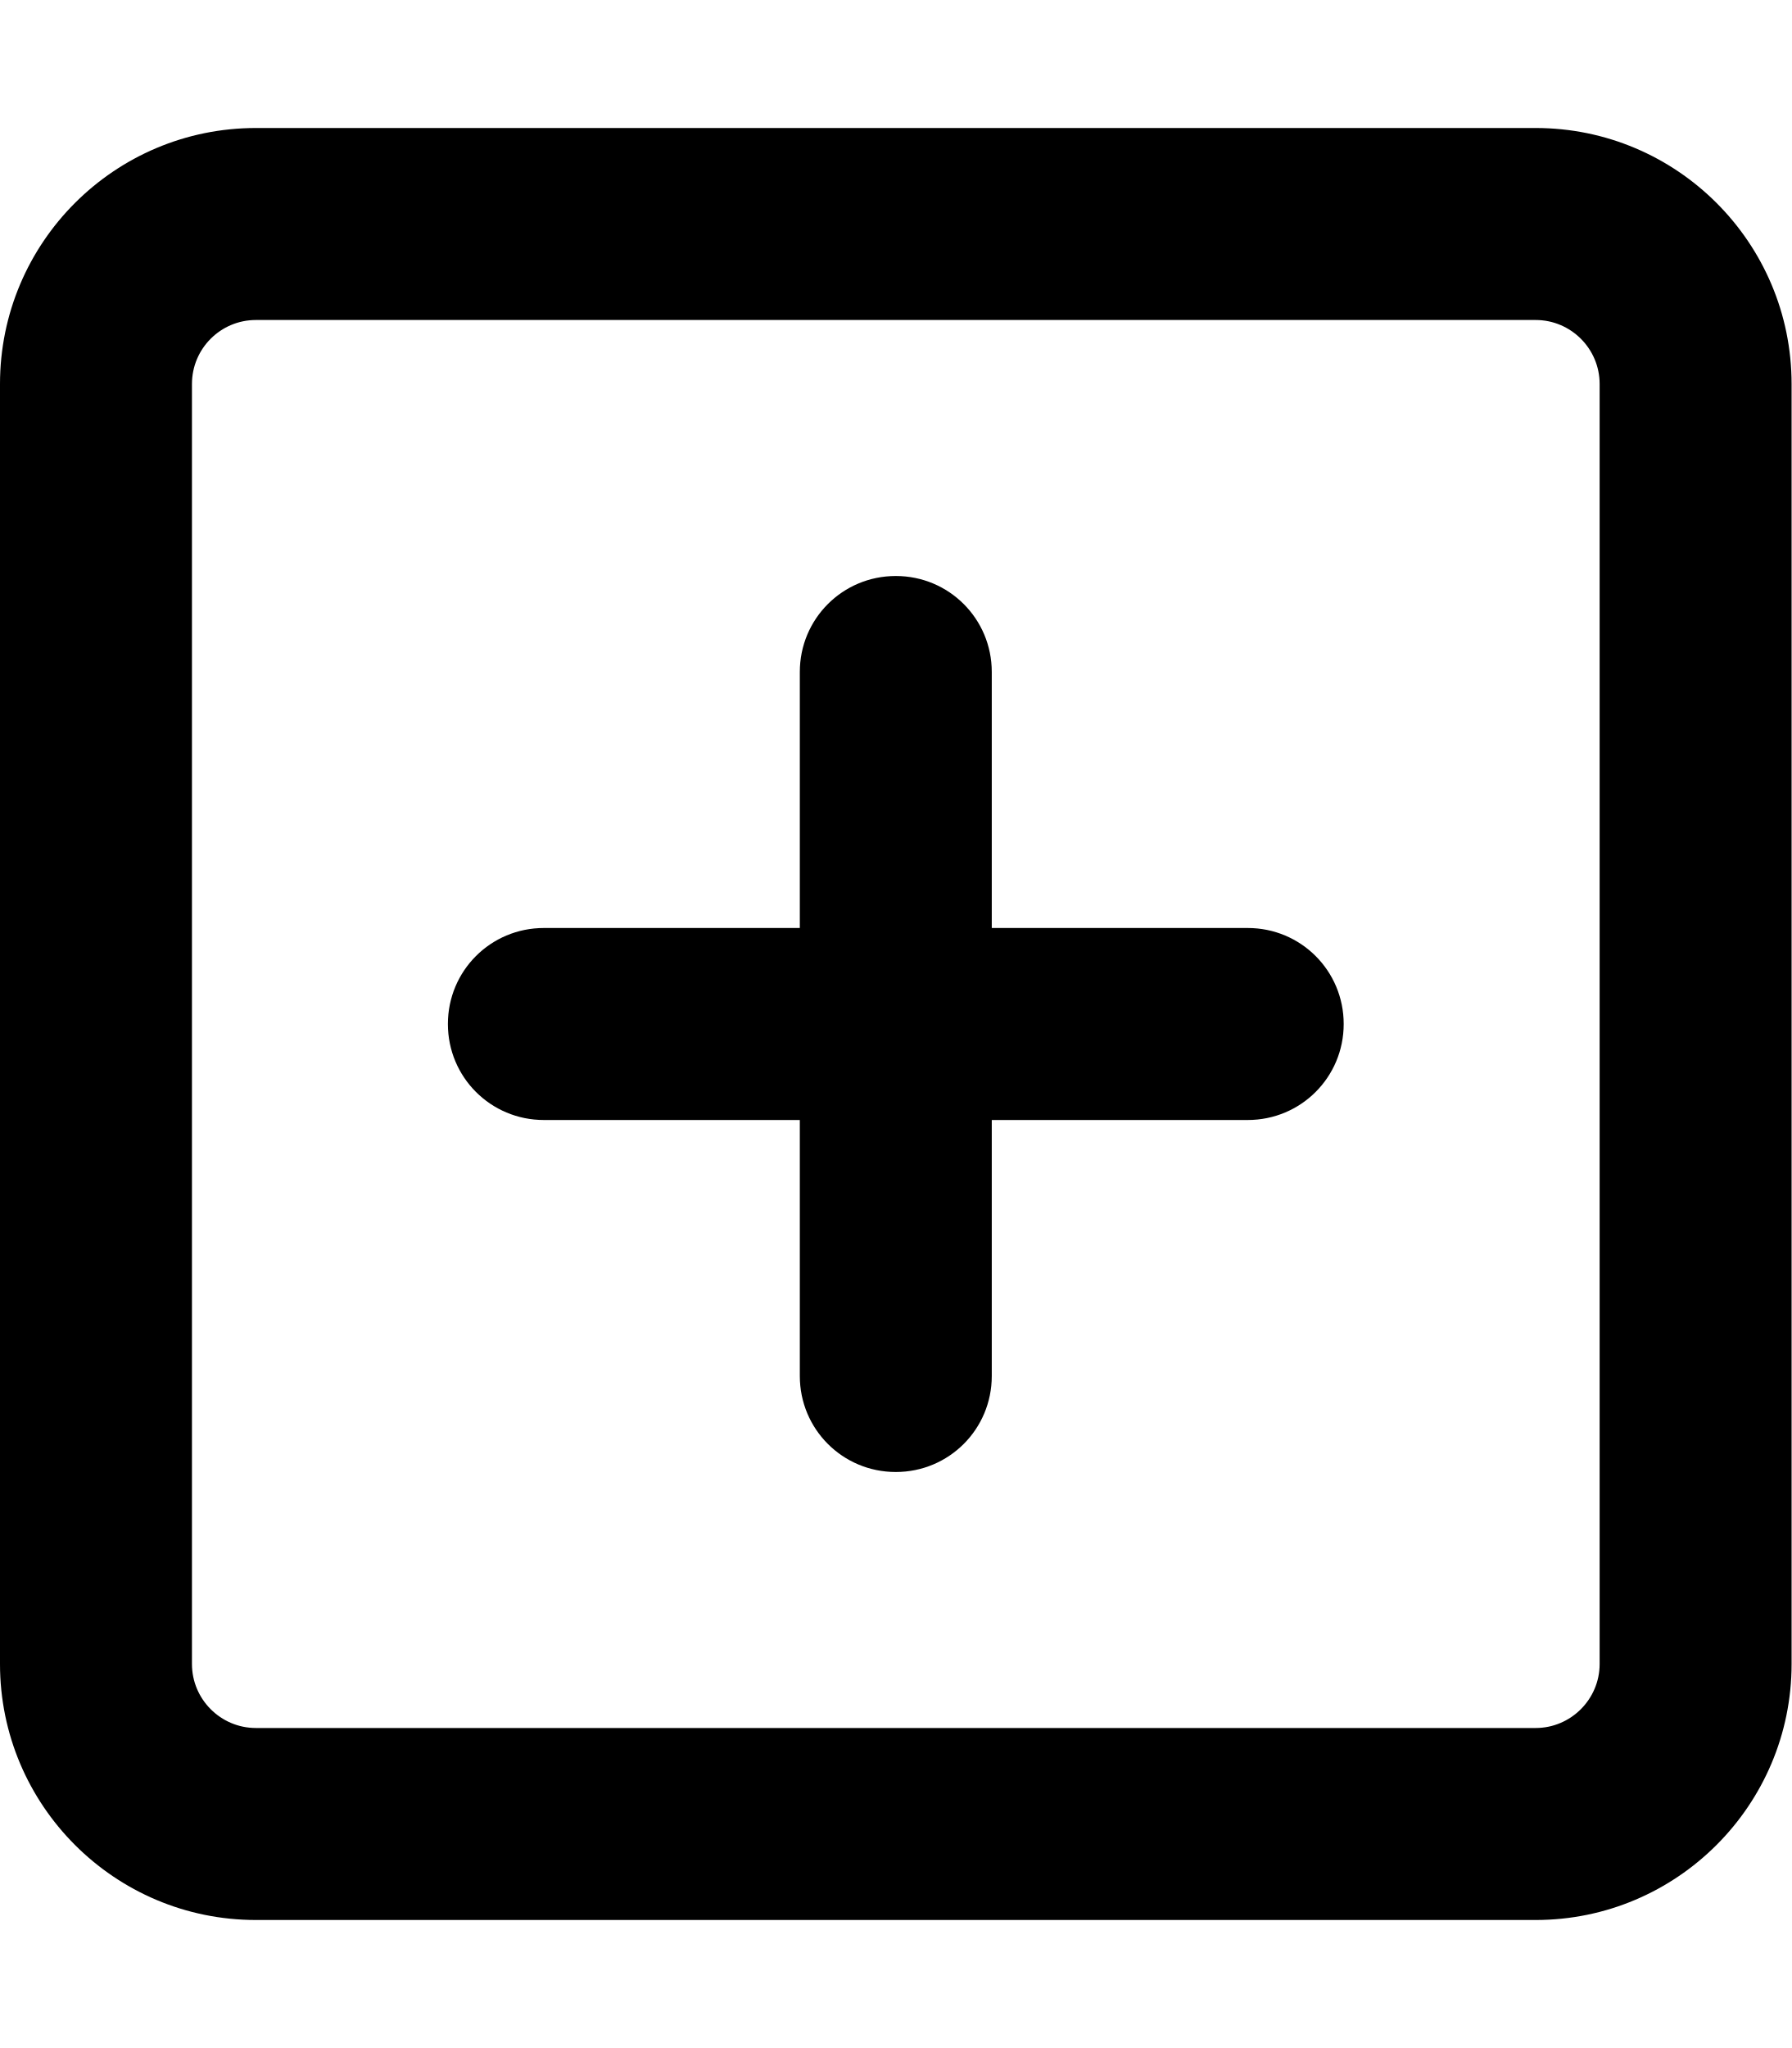
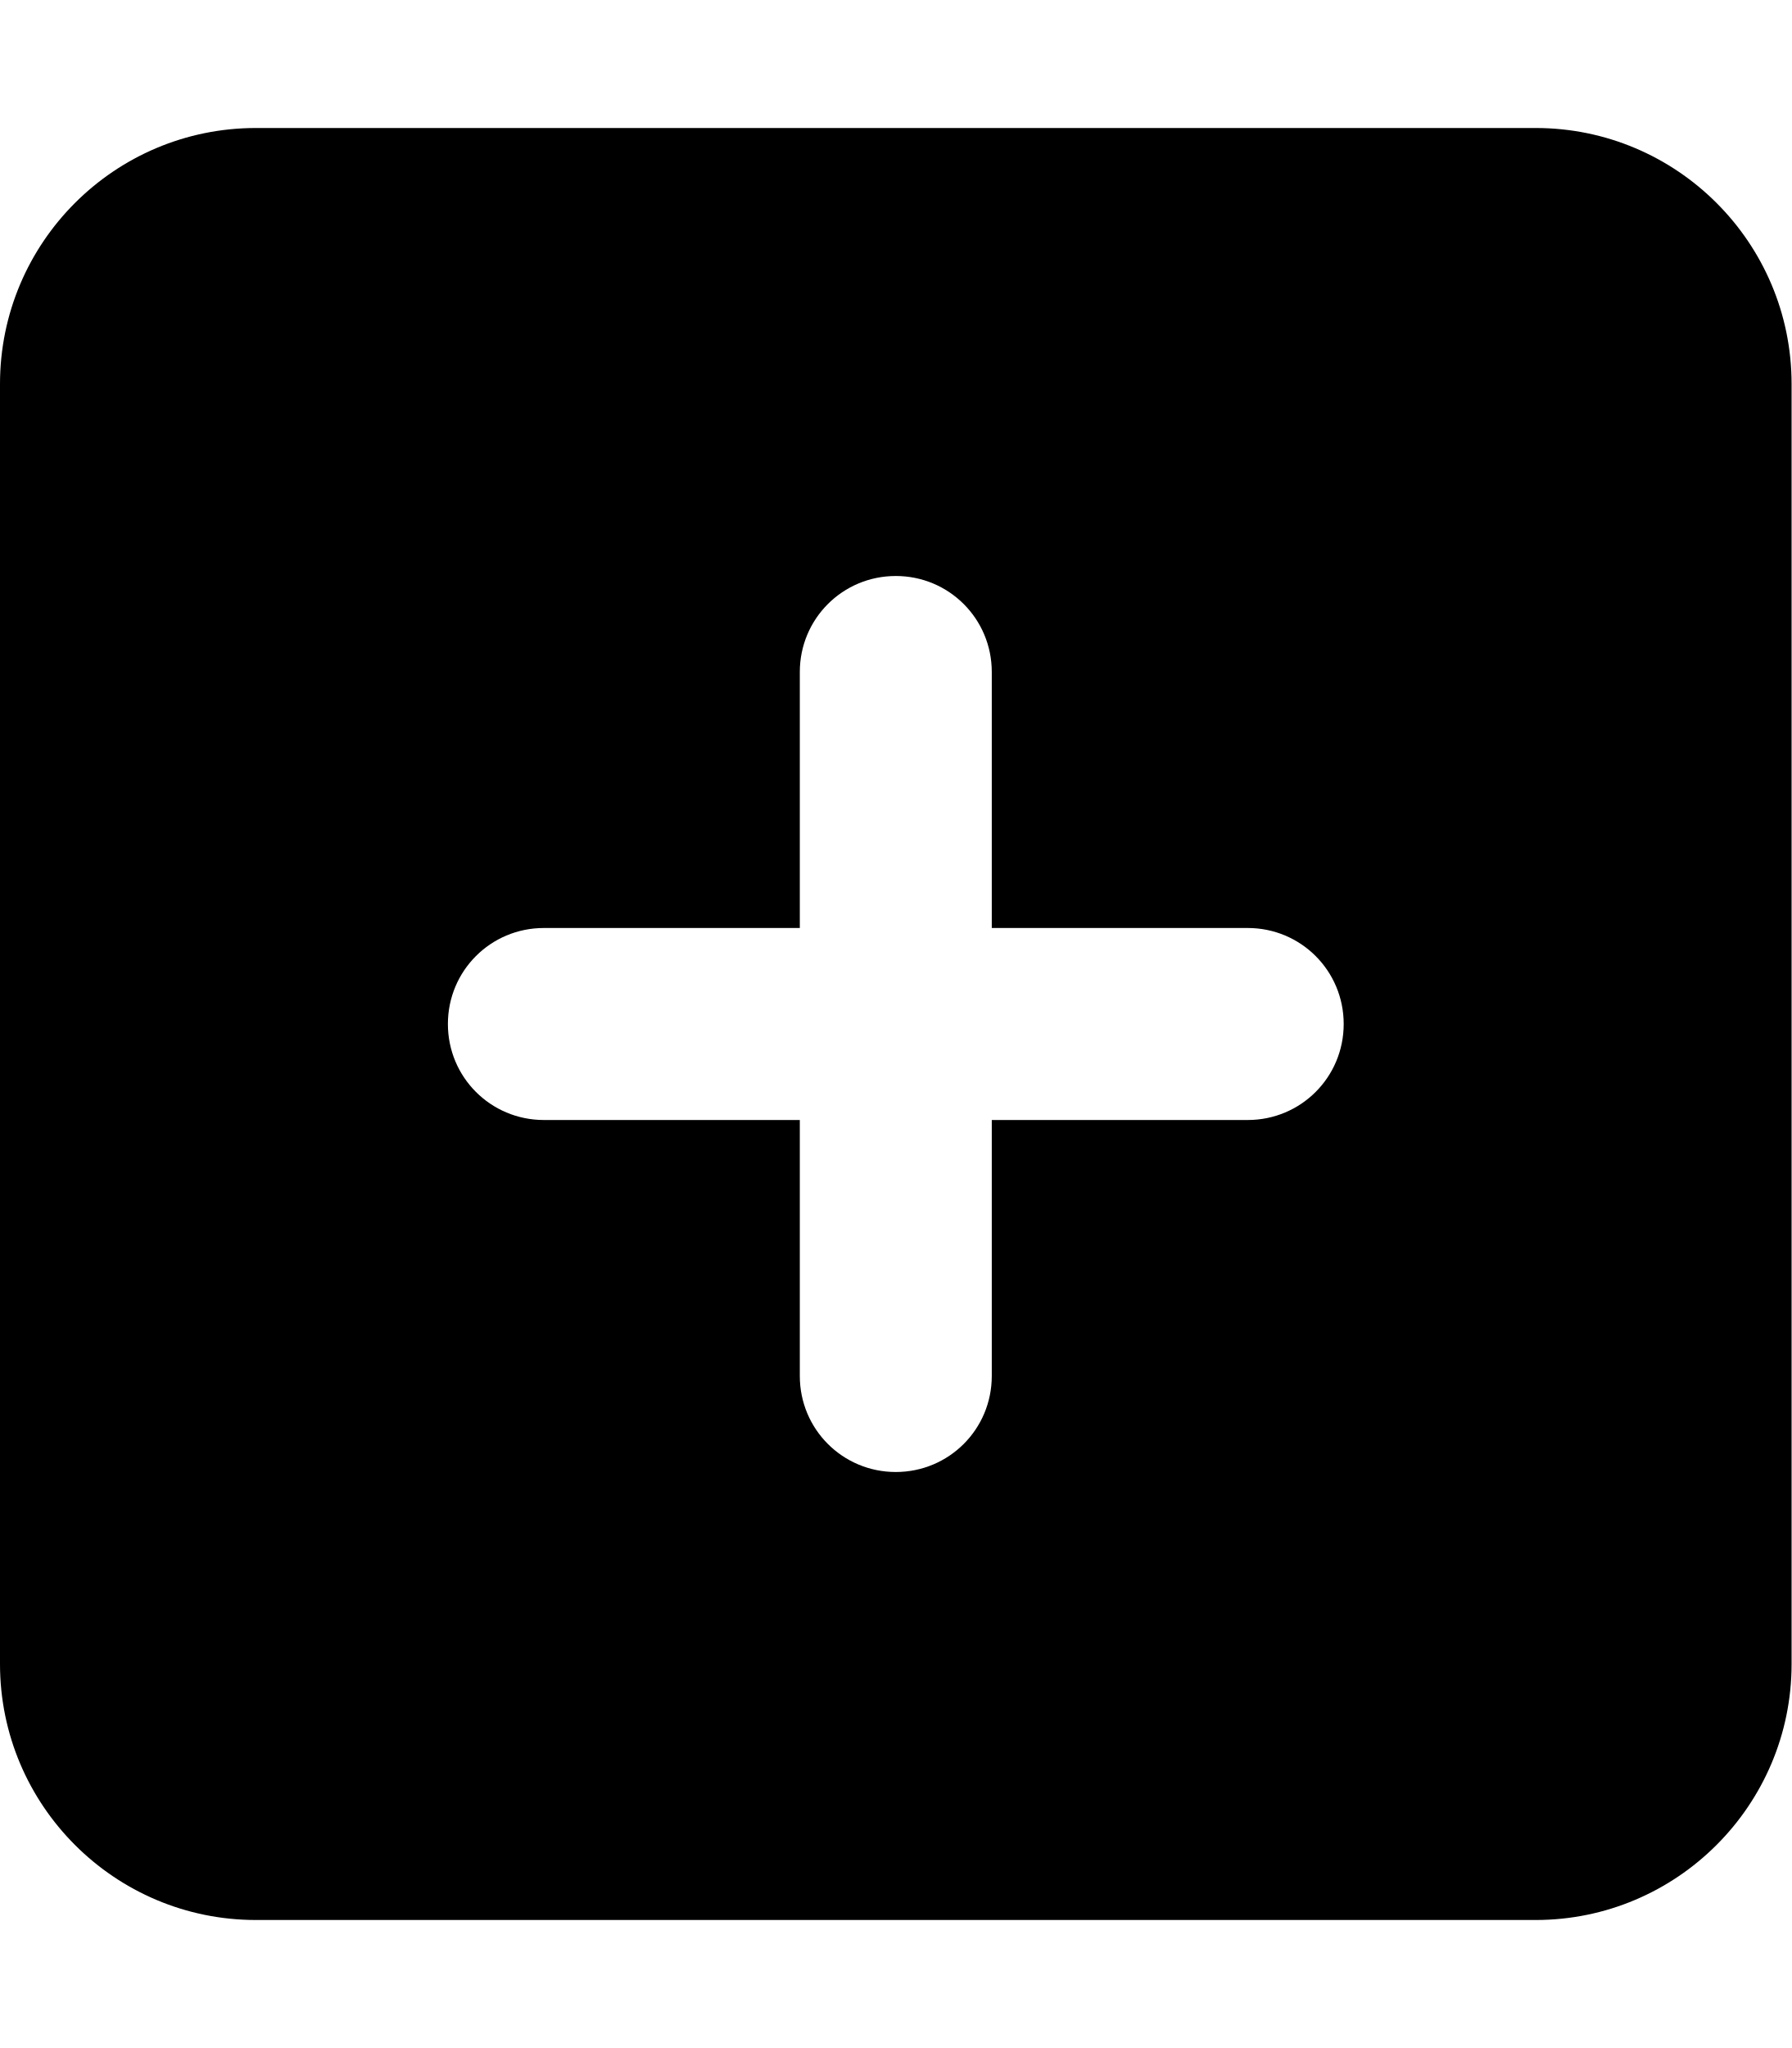
<svg xmlns="http://www.w3.org/2000/svg" viewBox="0 0 448 512">
-   <path d="M200 344V280H136C122.7 280 112 269.3 112 256C112 242.7 122.7 232 136 232H200V168C200 154.7 210.7 144 224 144C237.3 144 248 154.7 248 168V232H312C325.3 232 336 242.7 336 256C336 269.3 325.3 280 312 280H248V344C248 357.3 237.3 368 224 368C210.7 368 200 357.3 200 344zM0 96C0 60.65 28.65 32 64 32H384C419.3 32 448 60.65 448 96V416C448 451.3 419.3 480 384 480H64C28.65 480 0 451.3 0 416V96zM48 96V416C48 424.8 55.16 432 64 432H384C392.8 432 400 424.8 400 416V96C400 87.16 392.8 80 384 80H64C55.16 80 48 87.16 48 96z" />
+   <path d="M384 32C419.3 32 448 60.65 448 96V416C448 451.3 419.3 480 384 480H64C28.65 480 0 451.3 0 416V96C0 60.65 28.65 32 64 32H384zM224 368C237.3 368 248 357.3 248 344V280H312C325.3 280 336 269.3 336 256C336 242.7 325.3 232 312 232H248V168C248 154.7 237.3 144 224 144C210.7 144 200 154.7 200 168V232H136C122.7 232 112 242.7 112 256C112 269.3 122.7 280 136 280H200V344C200 357.3 210.7 368 224 368z" />
</svg>
